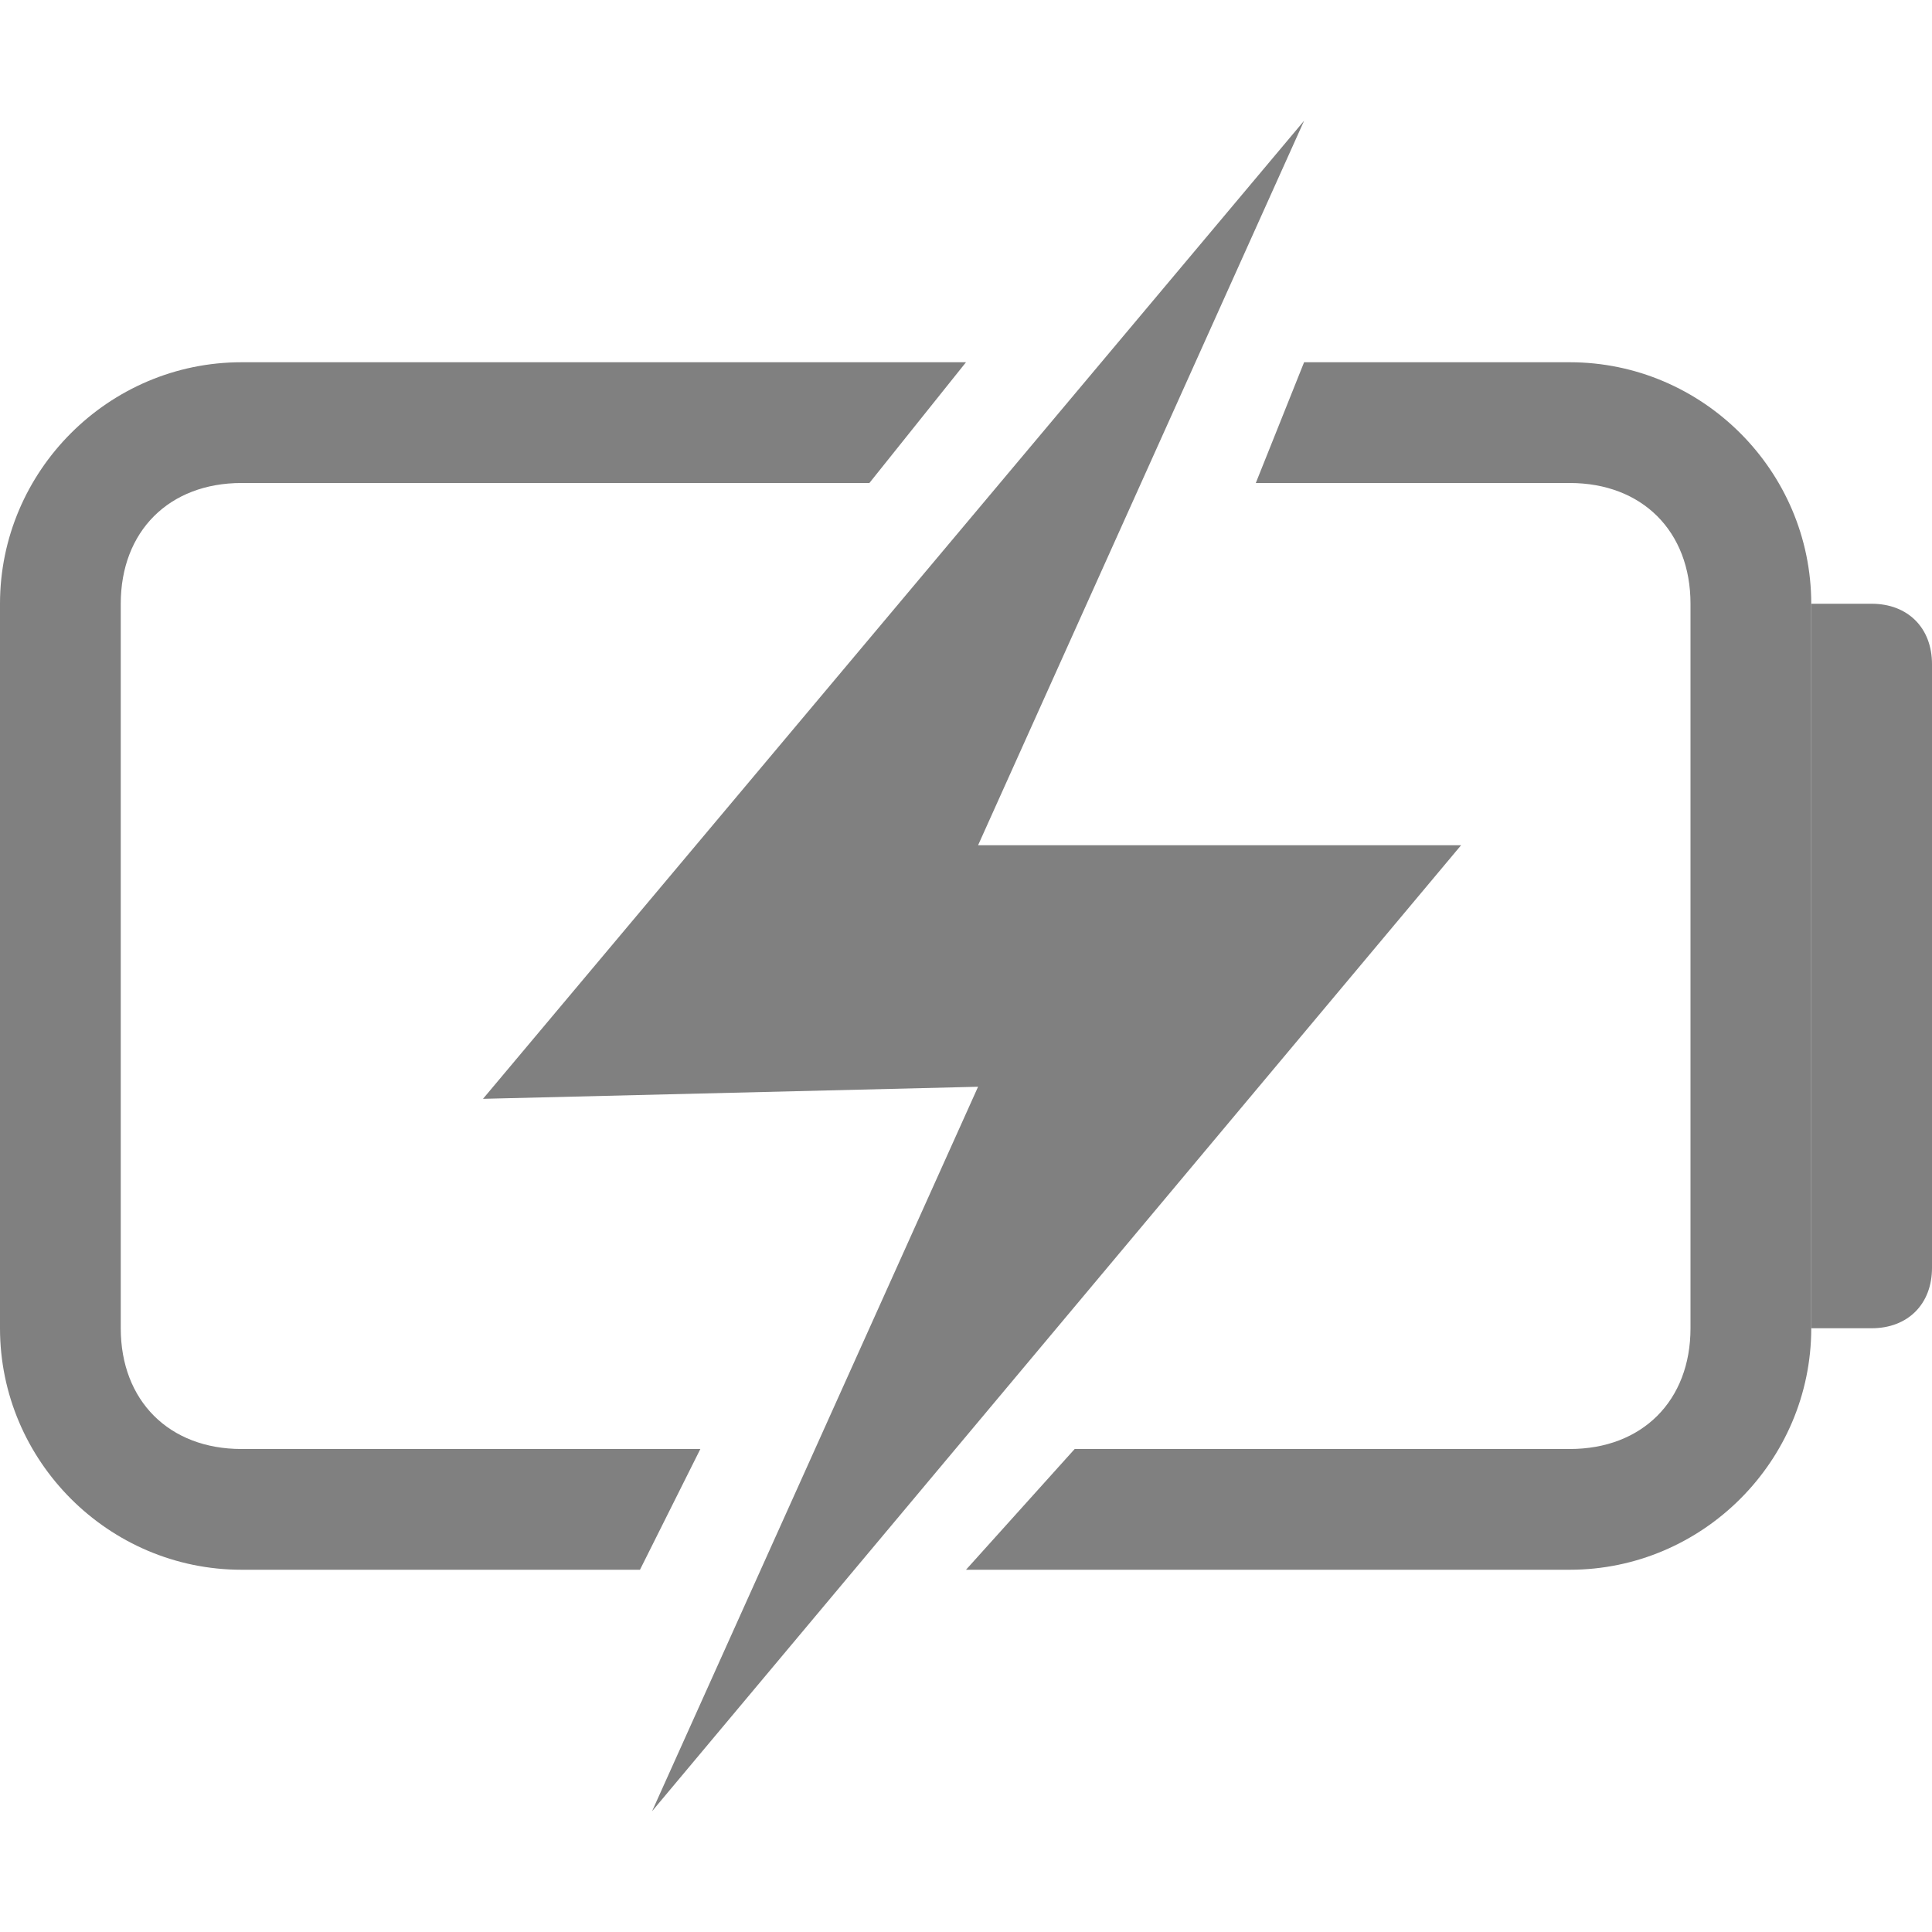
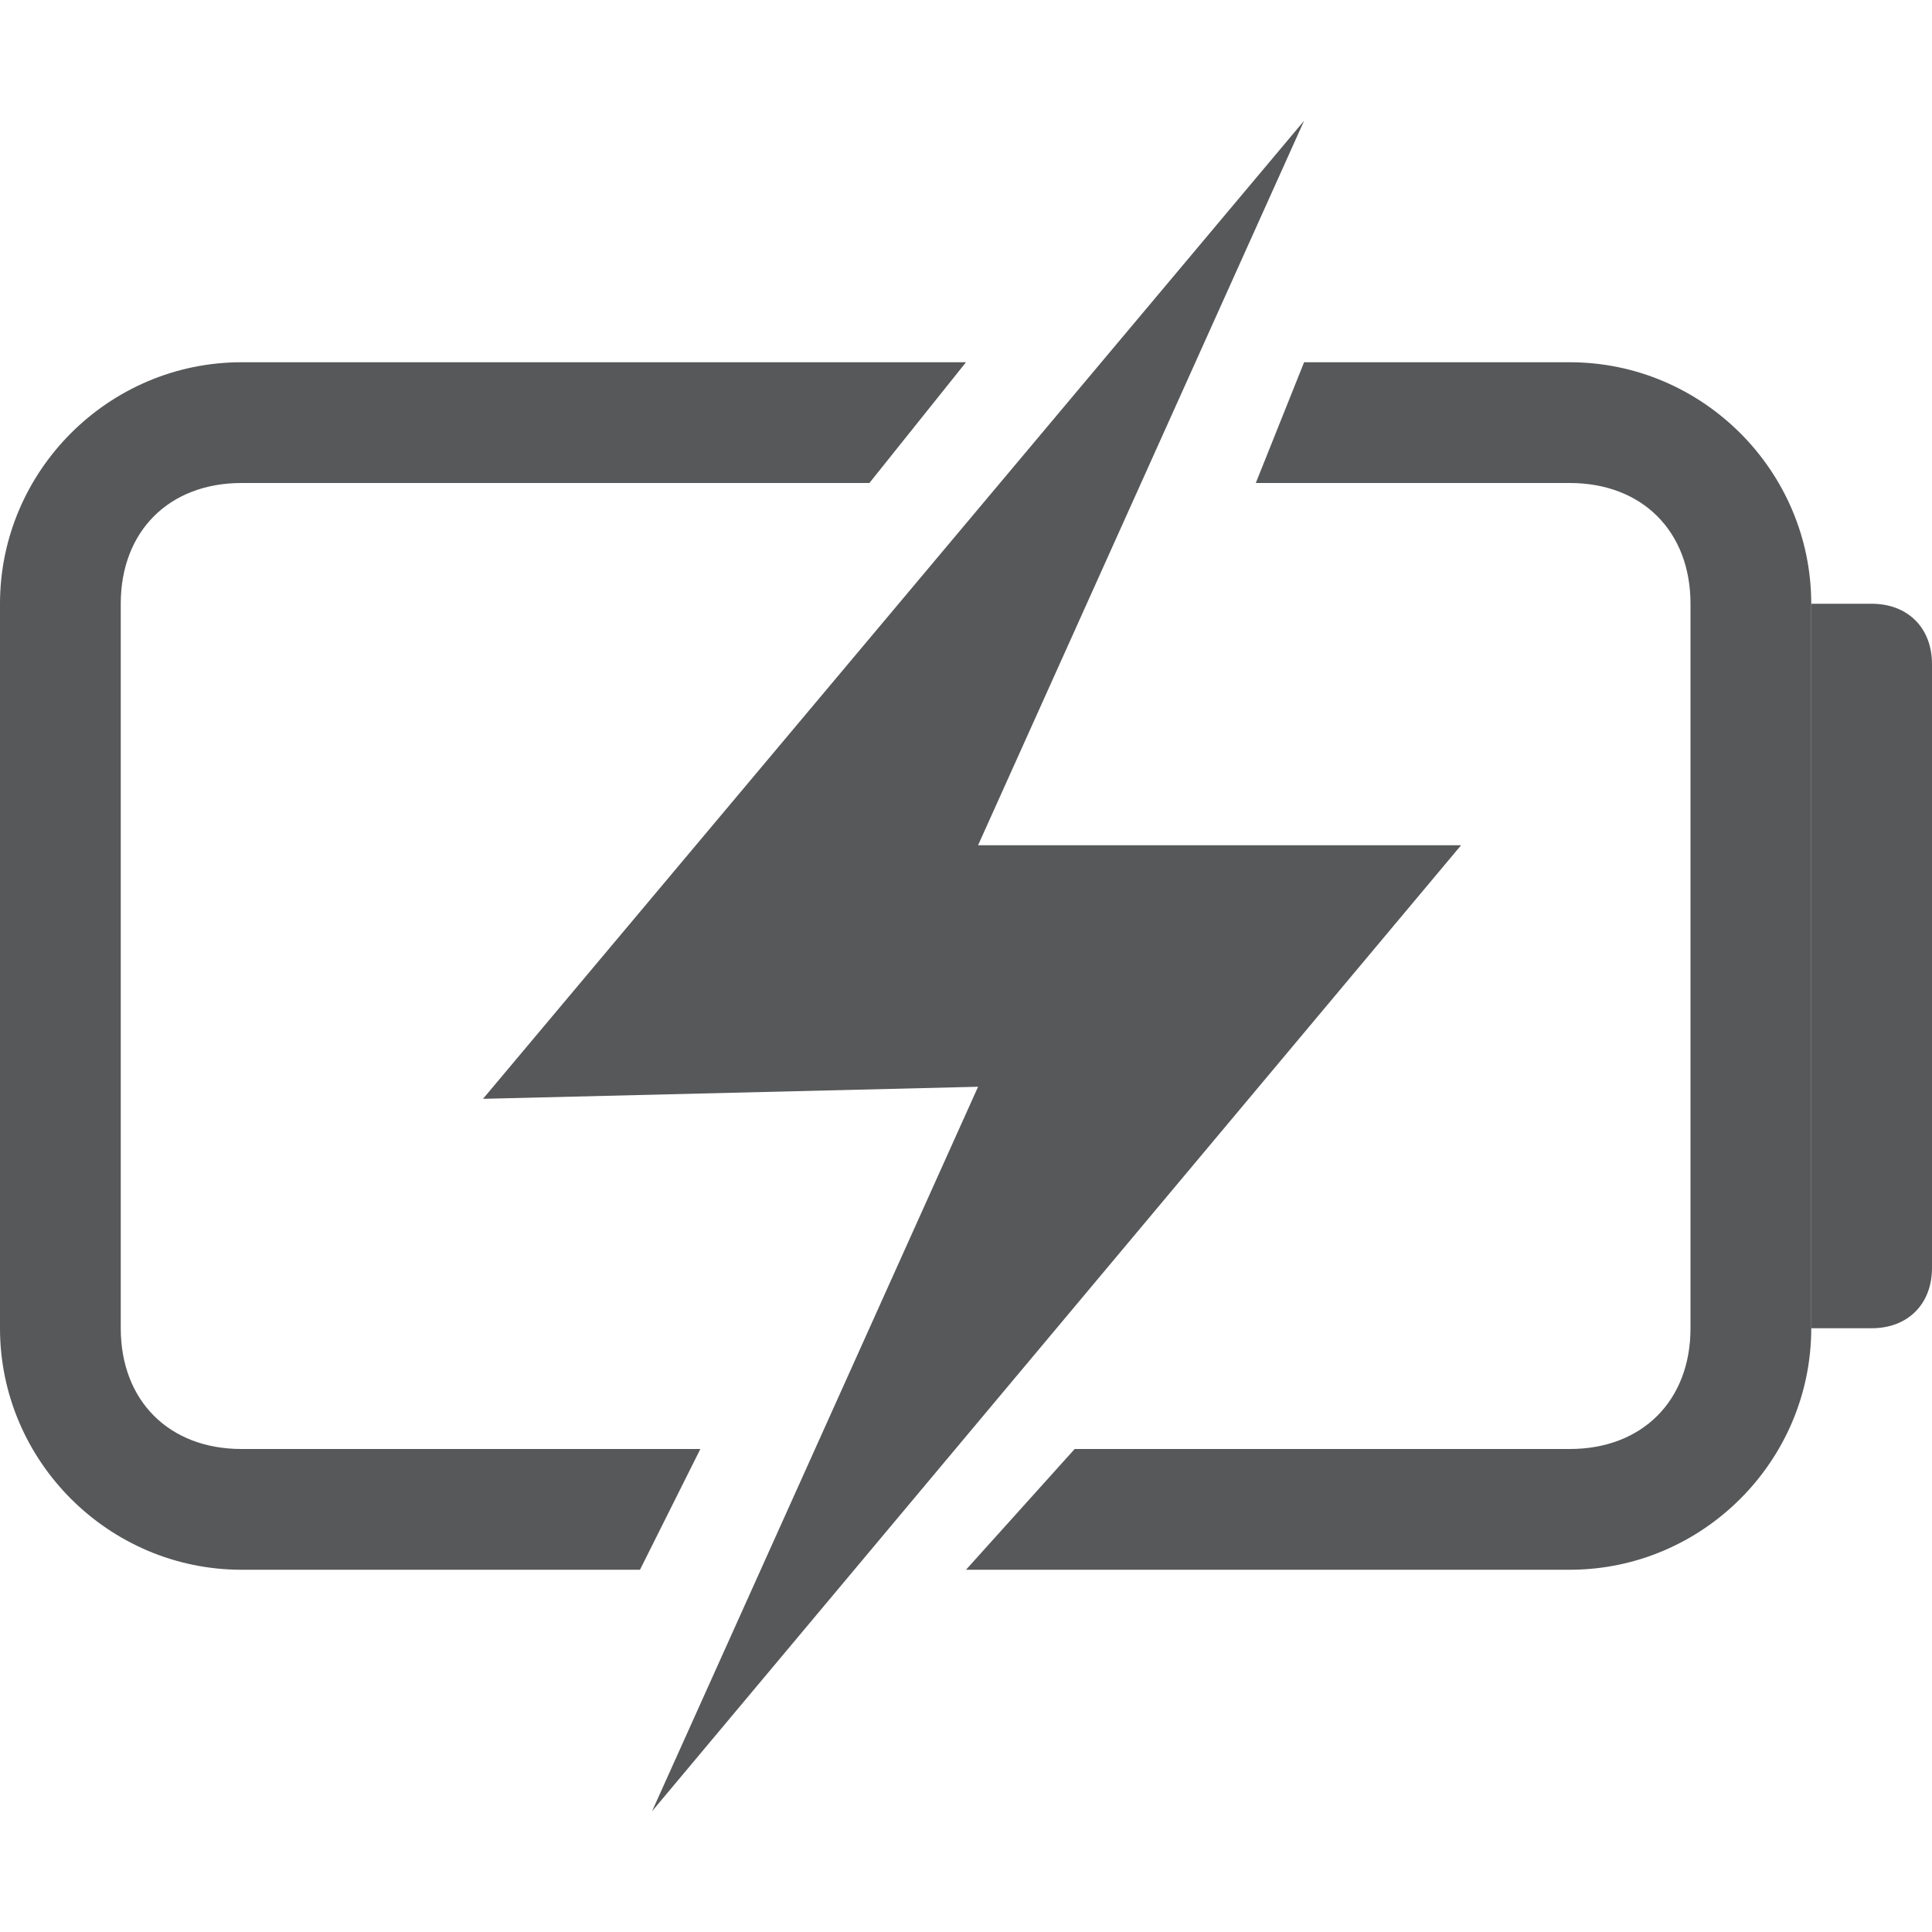
- <svg xmlns="http://www.w3.org/2000/svg" version="1.1" id="图层_2" x="0px" y="0px" viewBox="0 0 16 16" style="enable-background:new 0 0 16 16;" xml:space="preserve">
+ <svg xmlns="http://www.w3.org/2000/svg" version="1.1" id="图层_2_1_" x="0px" y="0px" viewBox="0 0 16 16" style="enable-background:new 0 0 16 16;" xml:space="preserve">
  <style type="text/css">
- 	.st0{fill:#808080;}
+ 	.st0{opacity:0.75;fill:#1F2022;enable-background:new    ;}
+ 	.st1{opacity:0.75;}
+ 	.st2{fill:#1F2022;}
</style>
  <path class="st0" d="M15,5h0.5C15.8,5,16,5.2,16,5.5l0,0v5c0,0.3-0.2,0.5-0.5,0.5l0,0H15l0,0V5L15,5z" />
-   <g>
-     <path class="st0" d="M13,3h-2.2l-0.4,1H13c0.6,0,1,0.4,1,1v6c0,0.6-0.4,1-1,1H8.9L8,13h5c1.1,0,2-0.9,2-2V5C15,3.9,14.1,3,13,3z" />
-     <path class="st0" d="M2,12c-0.6,0-1-0.4-1-1V5c0-0.6,0.4-1,1-1h5.2L8,3H2C0.9,3,0,3.9,0,5v6c0,1.1,0.9,2,2,2h3.3l0.5-1H2z" />
+   <g class="st1">
+     <path class="st2" d="M13,3h-2.2l-0.4,1H13c0.6,0,1,0.4,1,1v6c0,0.6-0.4,1-1,1H8.9L8,13h5c1.1,0,2-0.9,2-2V5C15,3.9,14.1,3,13,3z" />
+     <path class="st2" d="M2,12c-0.6,0-1-0.4-1-1V5c0-0.6,0.4-1,1-1h5.2L8,3H2C0.9,3,0,3.9,0,5v6c0,1.1,0.9,2,2,2h3.3l0.5-1H2z" />
  </g>
  <polygon class="st0" points="12.1,7 8.1,7 10.8,1 4,9.1 8.1,9 5.4,15 " />
</svg>
